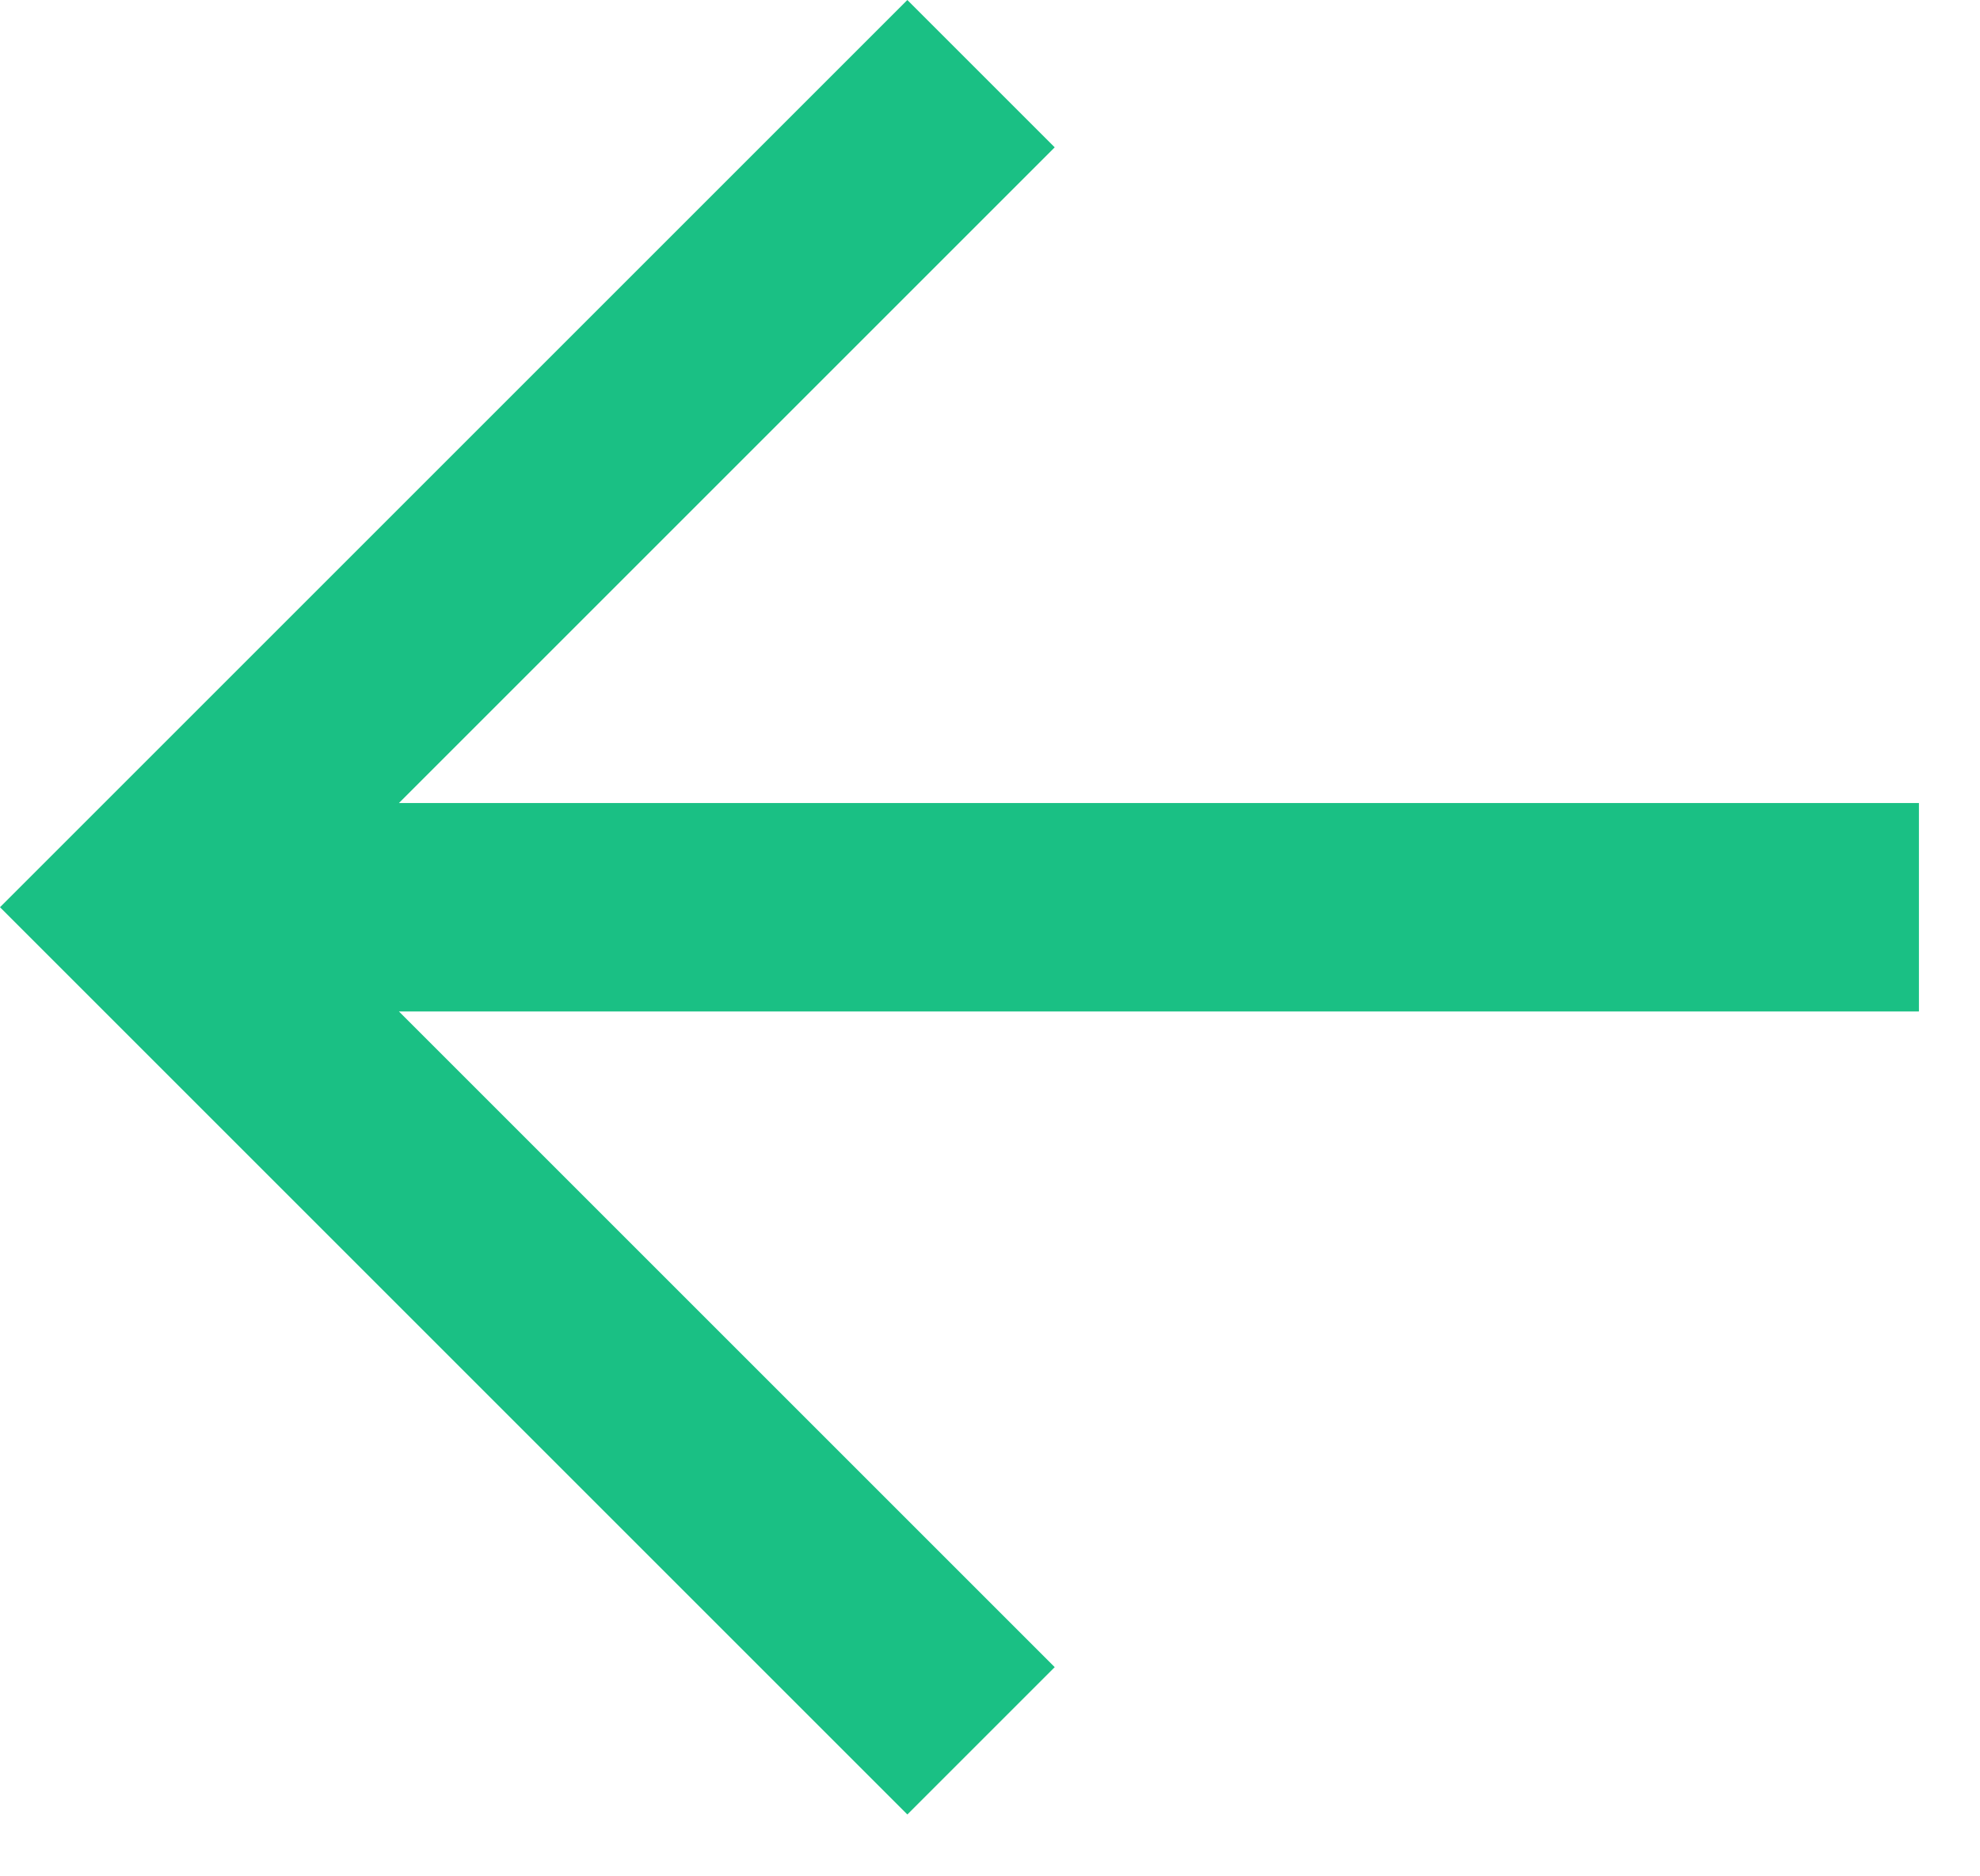
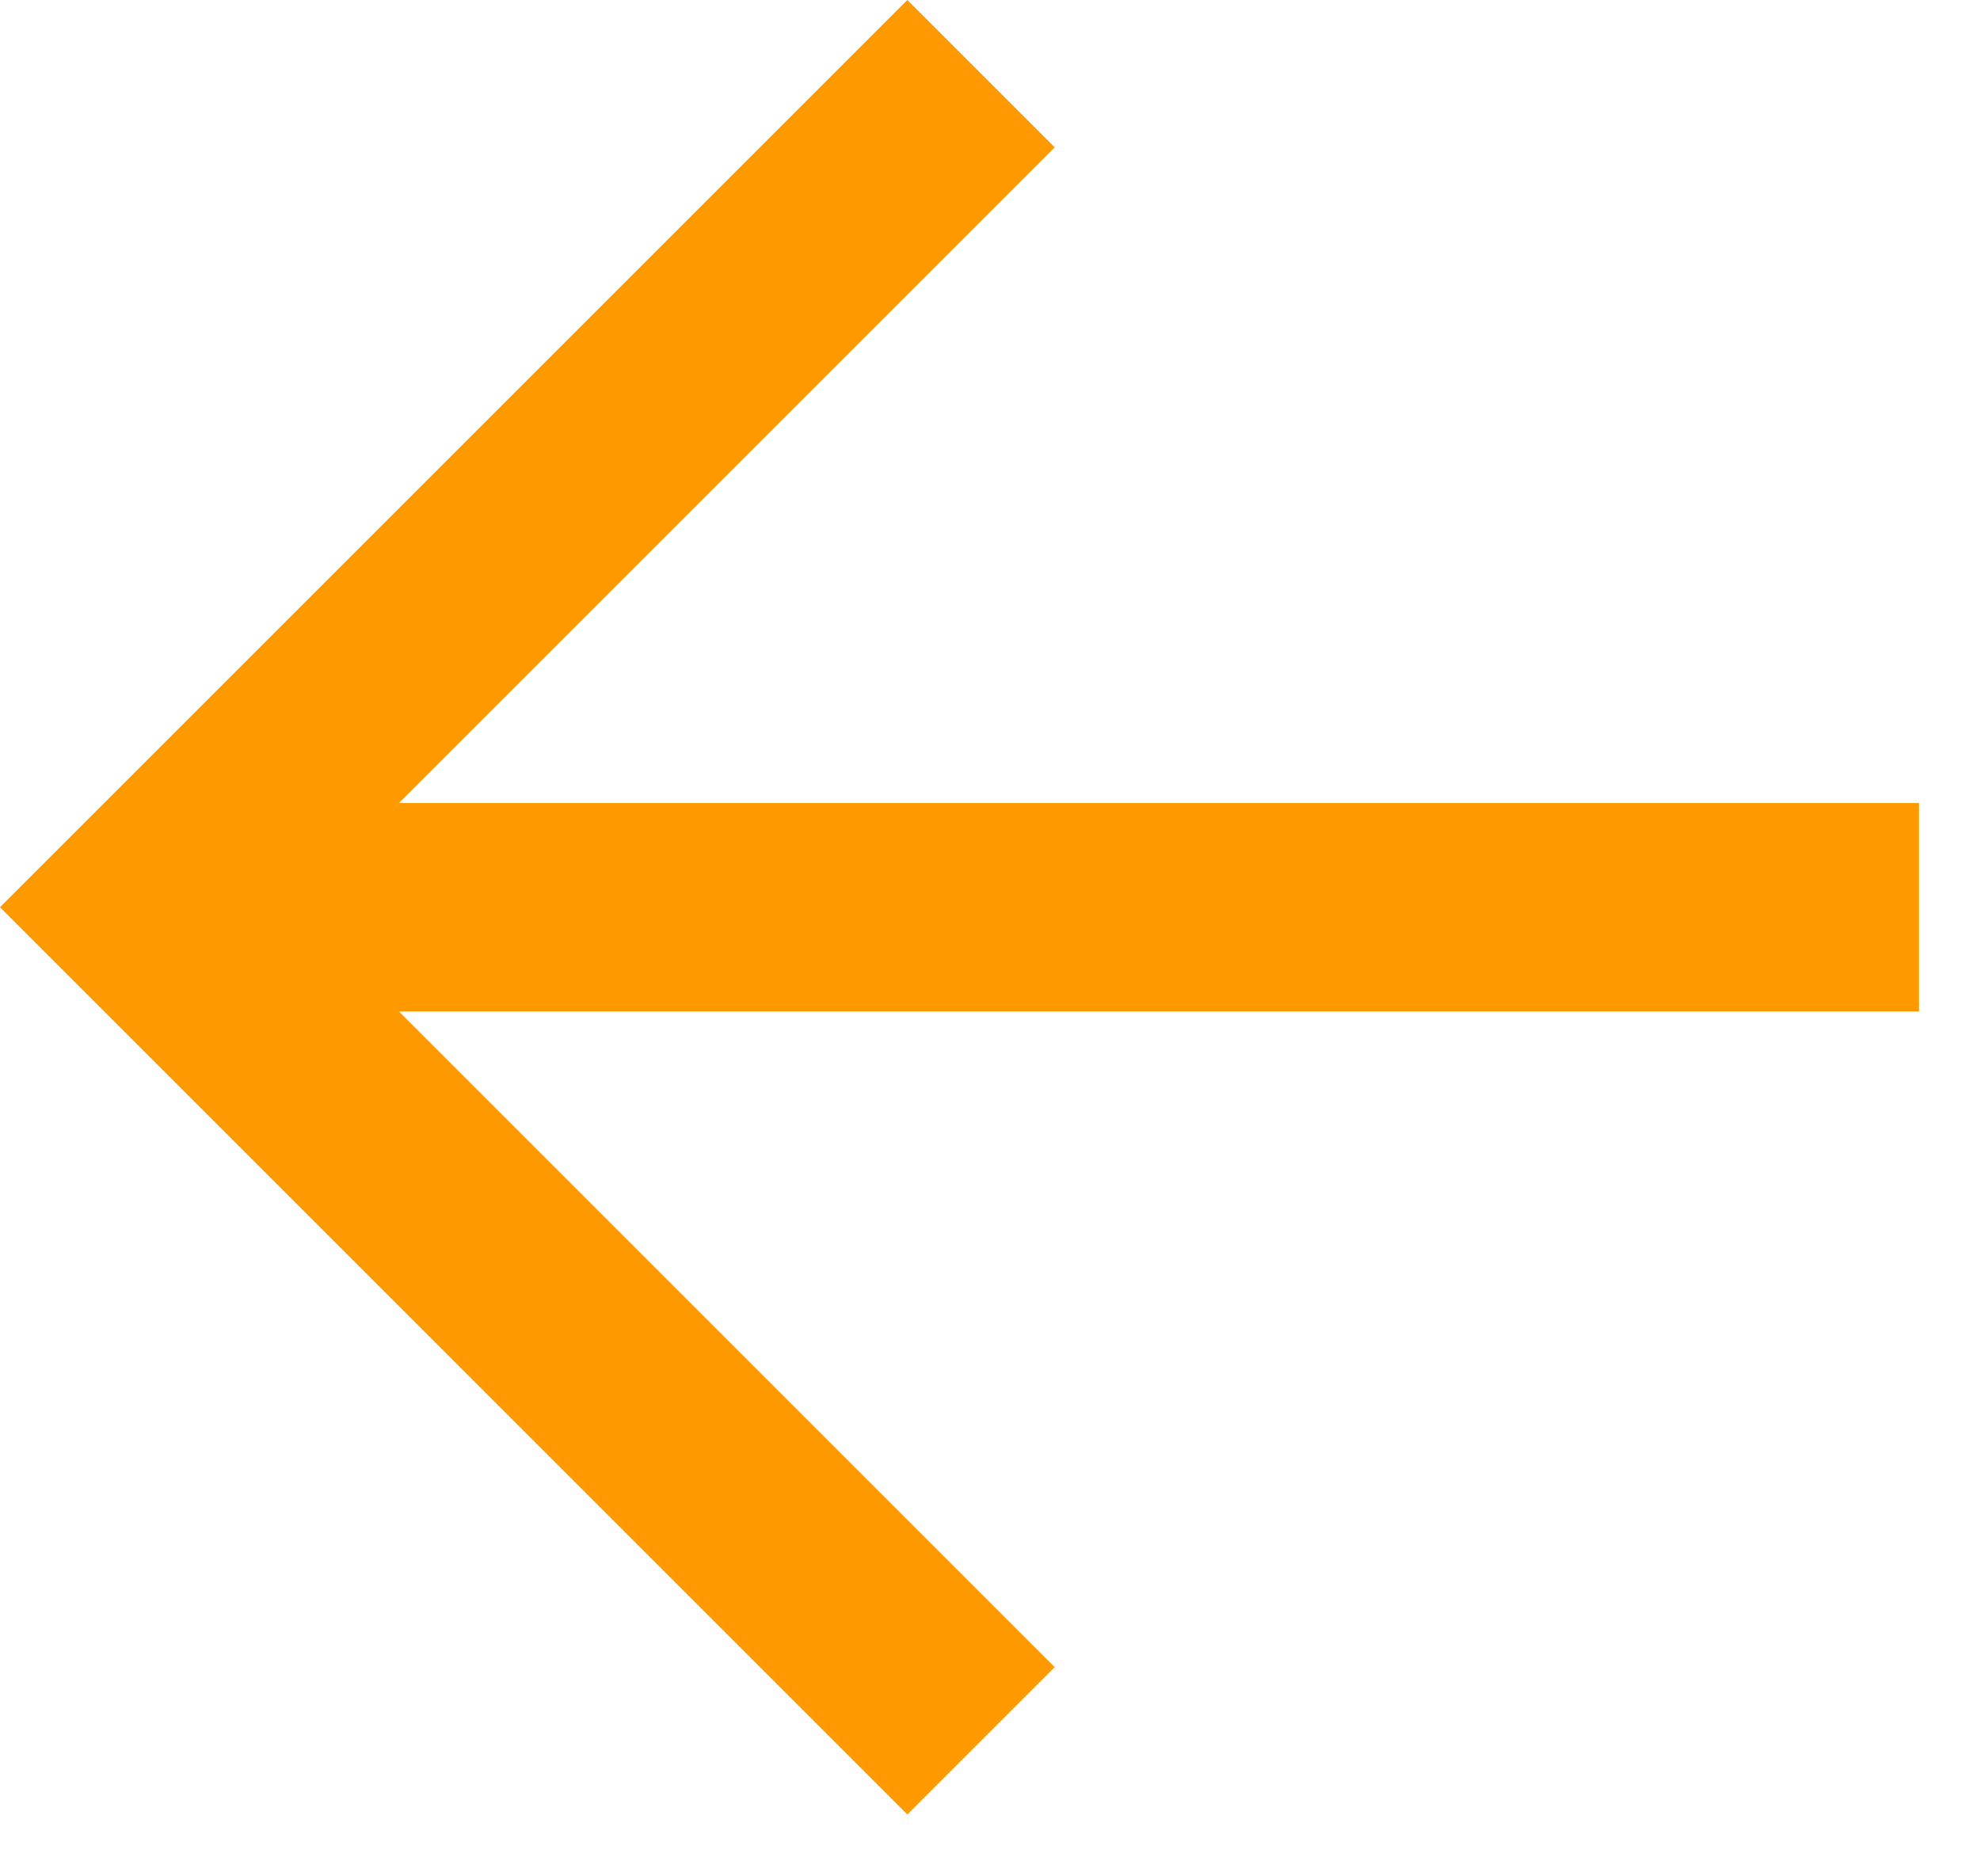
<svg xmlns="http://www.w3.org/2000/svg" width="19" height="18" viewBox="0 0 19 18" fill="none">
-   <path fill-rule="evenodd" clip-rule="evenodd" d="M3.828 9.707L10.121 16L8.707 17.414L0 8.707L8.707 0L10.121 1.414L3.828 7.707H18.414V9.707H3.828Z" fill="#1AC084" />
+   <path fill-rule="evenodd" clip-rule="evenodd" d="M3.828 9.707L10.121 16L8.707 17.414L0 8.707L8.707 0L10.121 1.414L3.828 7.707H18.414V9.707H3.828Z" fill="#FF9900" />
</svg>
